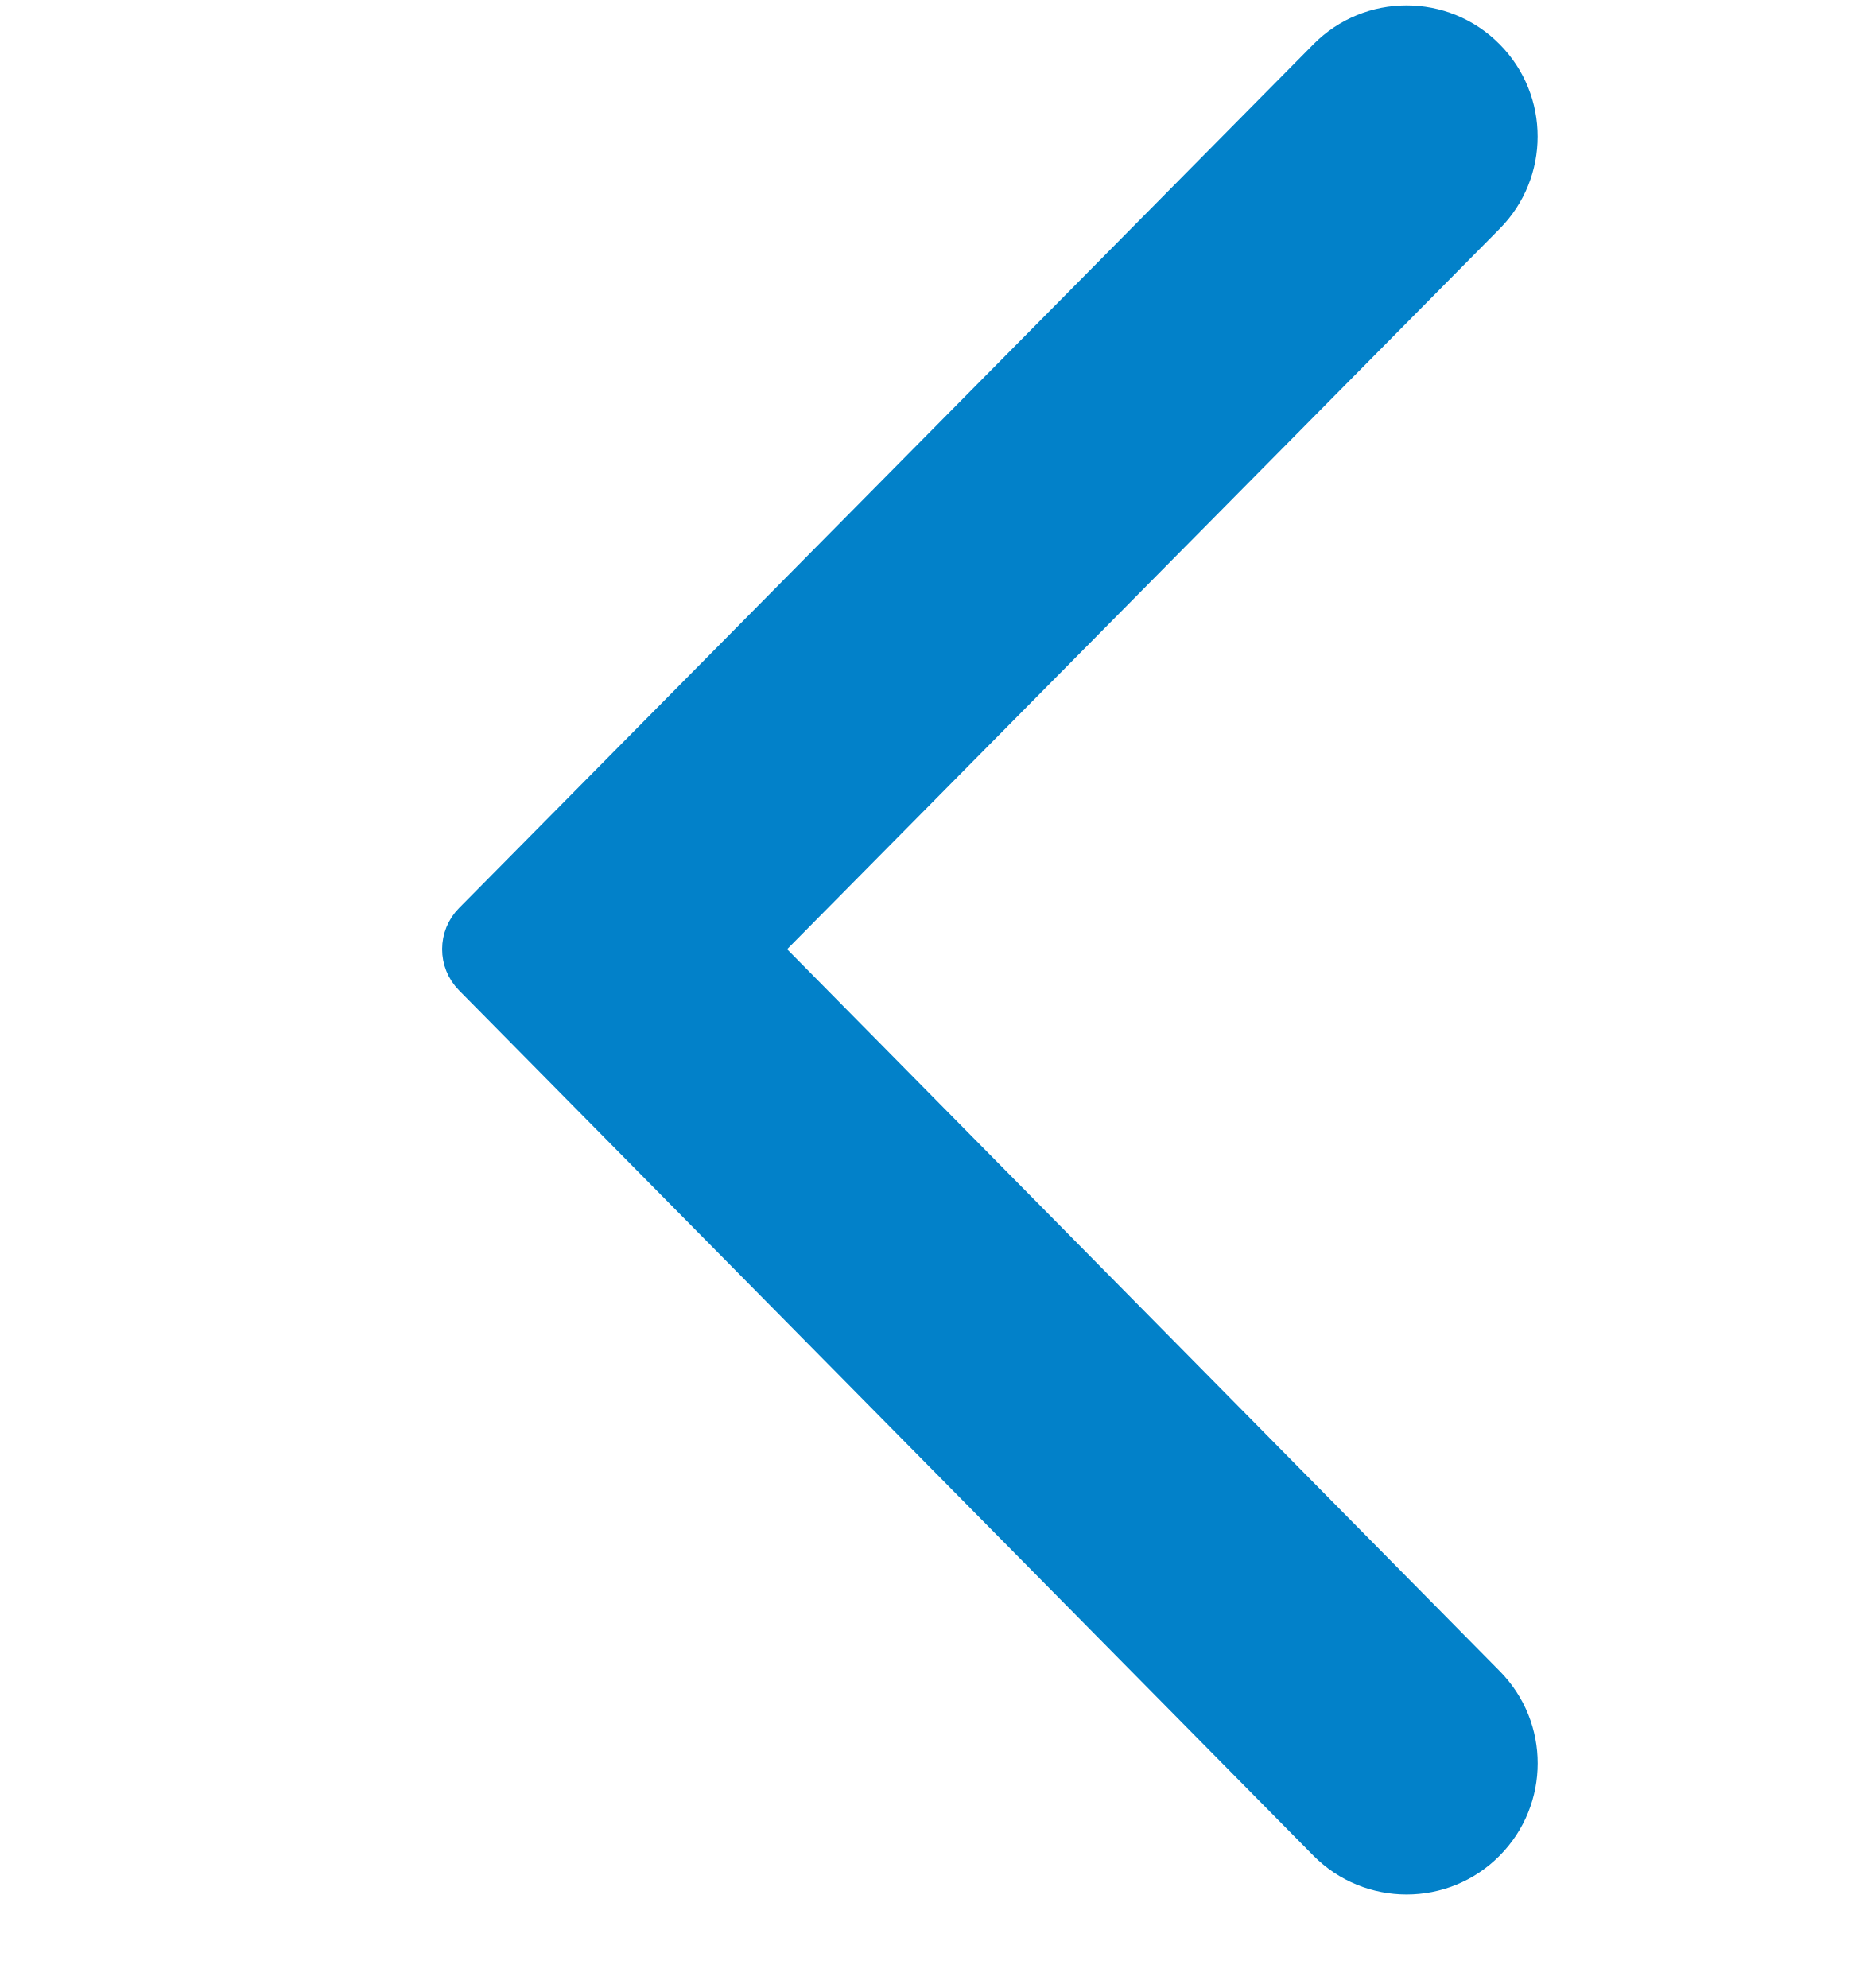
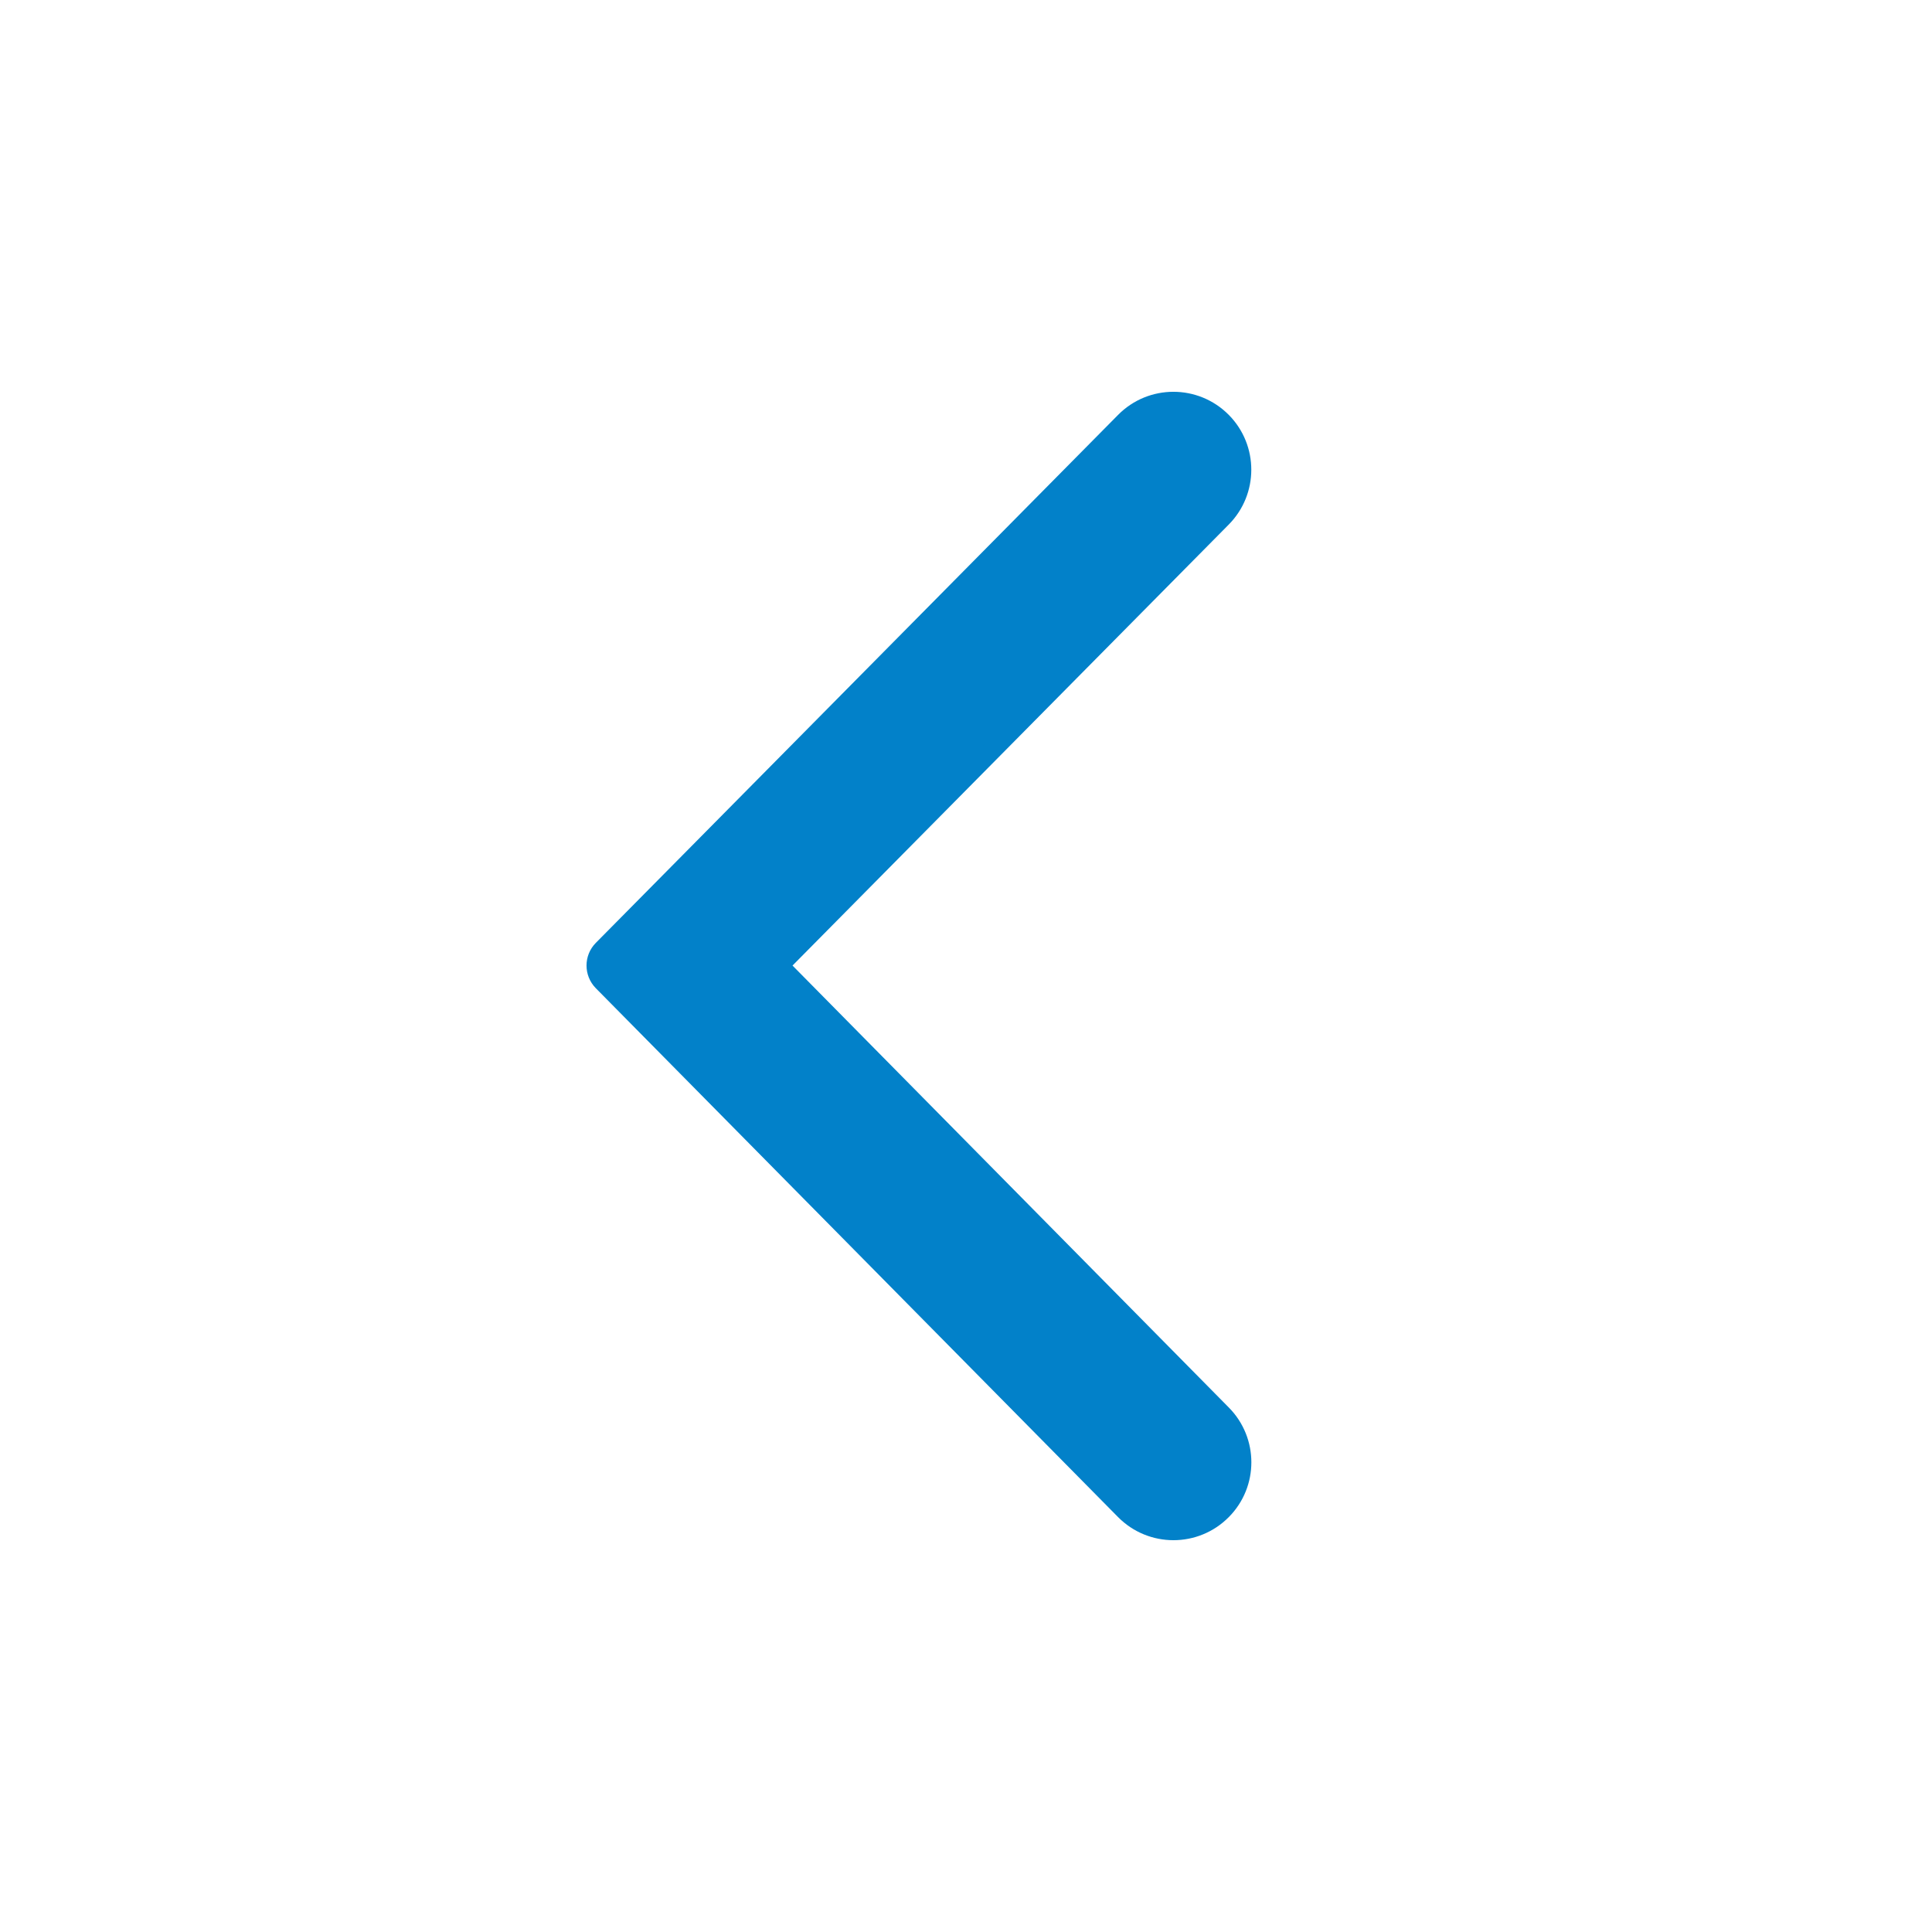
- <svg xmlns="http://www.w3.org/2000/svg" width="16" height="17" viewBox="0 0 16 17" fill="none">
-   <path d="M6.555 8.082L12.719 1.85C13.093 1.472 13.093 0.863 12.719 0.485C12.339 0.1 11.718 0.1 11.338 0.485L4.032 7.871C3.898 8.007 3.897 8.226 4.032 8.363L11.338 15.762C11.718 16.146 12.339 16.147 12.719 15.762C13.093 15.384 13.094 14.776 12.72 14.397L6.555 8.152C6.536 8.133 6.536 8.101 6.555 8.082Z" fill="#0281C9" stroke="#0281C9" stroke-width="0.3" />
+ <svg xmlns="http://www.w3.org/2000/svg" width="30" height="30" viewBox="0 0 30 30" fill="none">
+   <path d="M12.13 14.958L18.974 8.039C19.382 7.626 19.382 6.961 18.974 6.548C18.559 6.129 17.882 6.129 17.468 6.548L9.358 14.747C9.224 14.883 9.224 15.102 9.358 15.239L17.467 23.451C17.882 23.871 18.56 23.871 18.975 23.451C19.383 23.039 19.383 22.375 18.975 21.962L12.13 15.028C12.111 15.008 12.111 14.977 12.13 14.958Z" fill="#0281C9" stroke="#0281C9" stroke-width="0.3" />
</svg>
